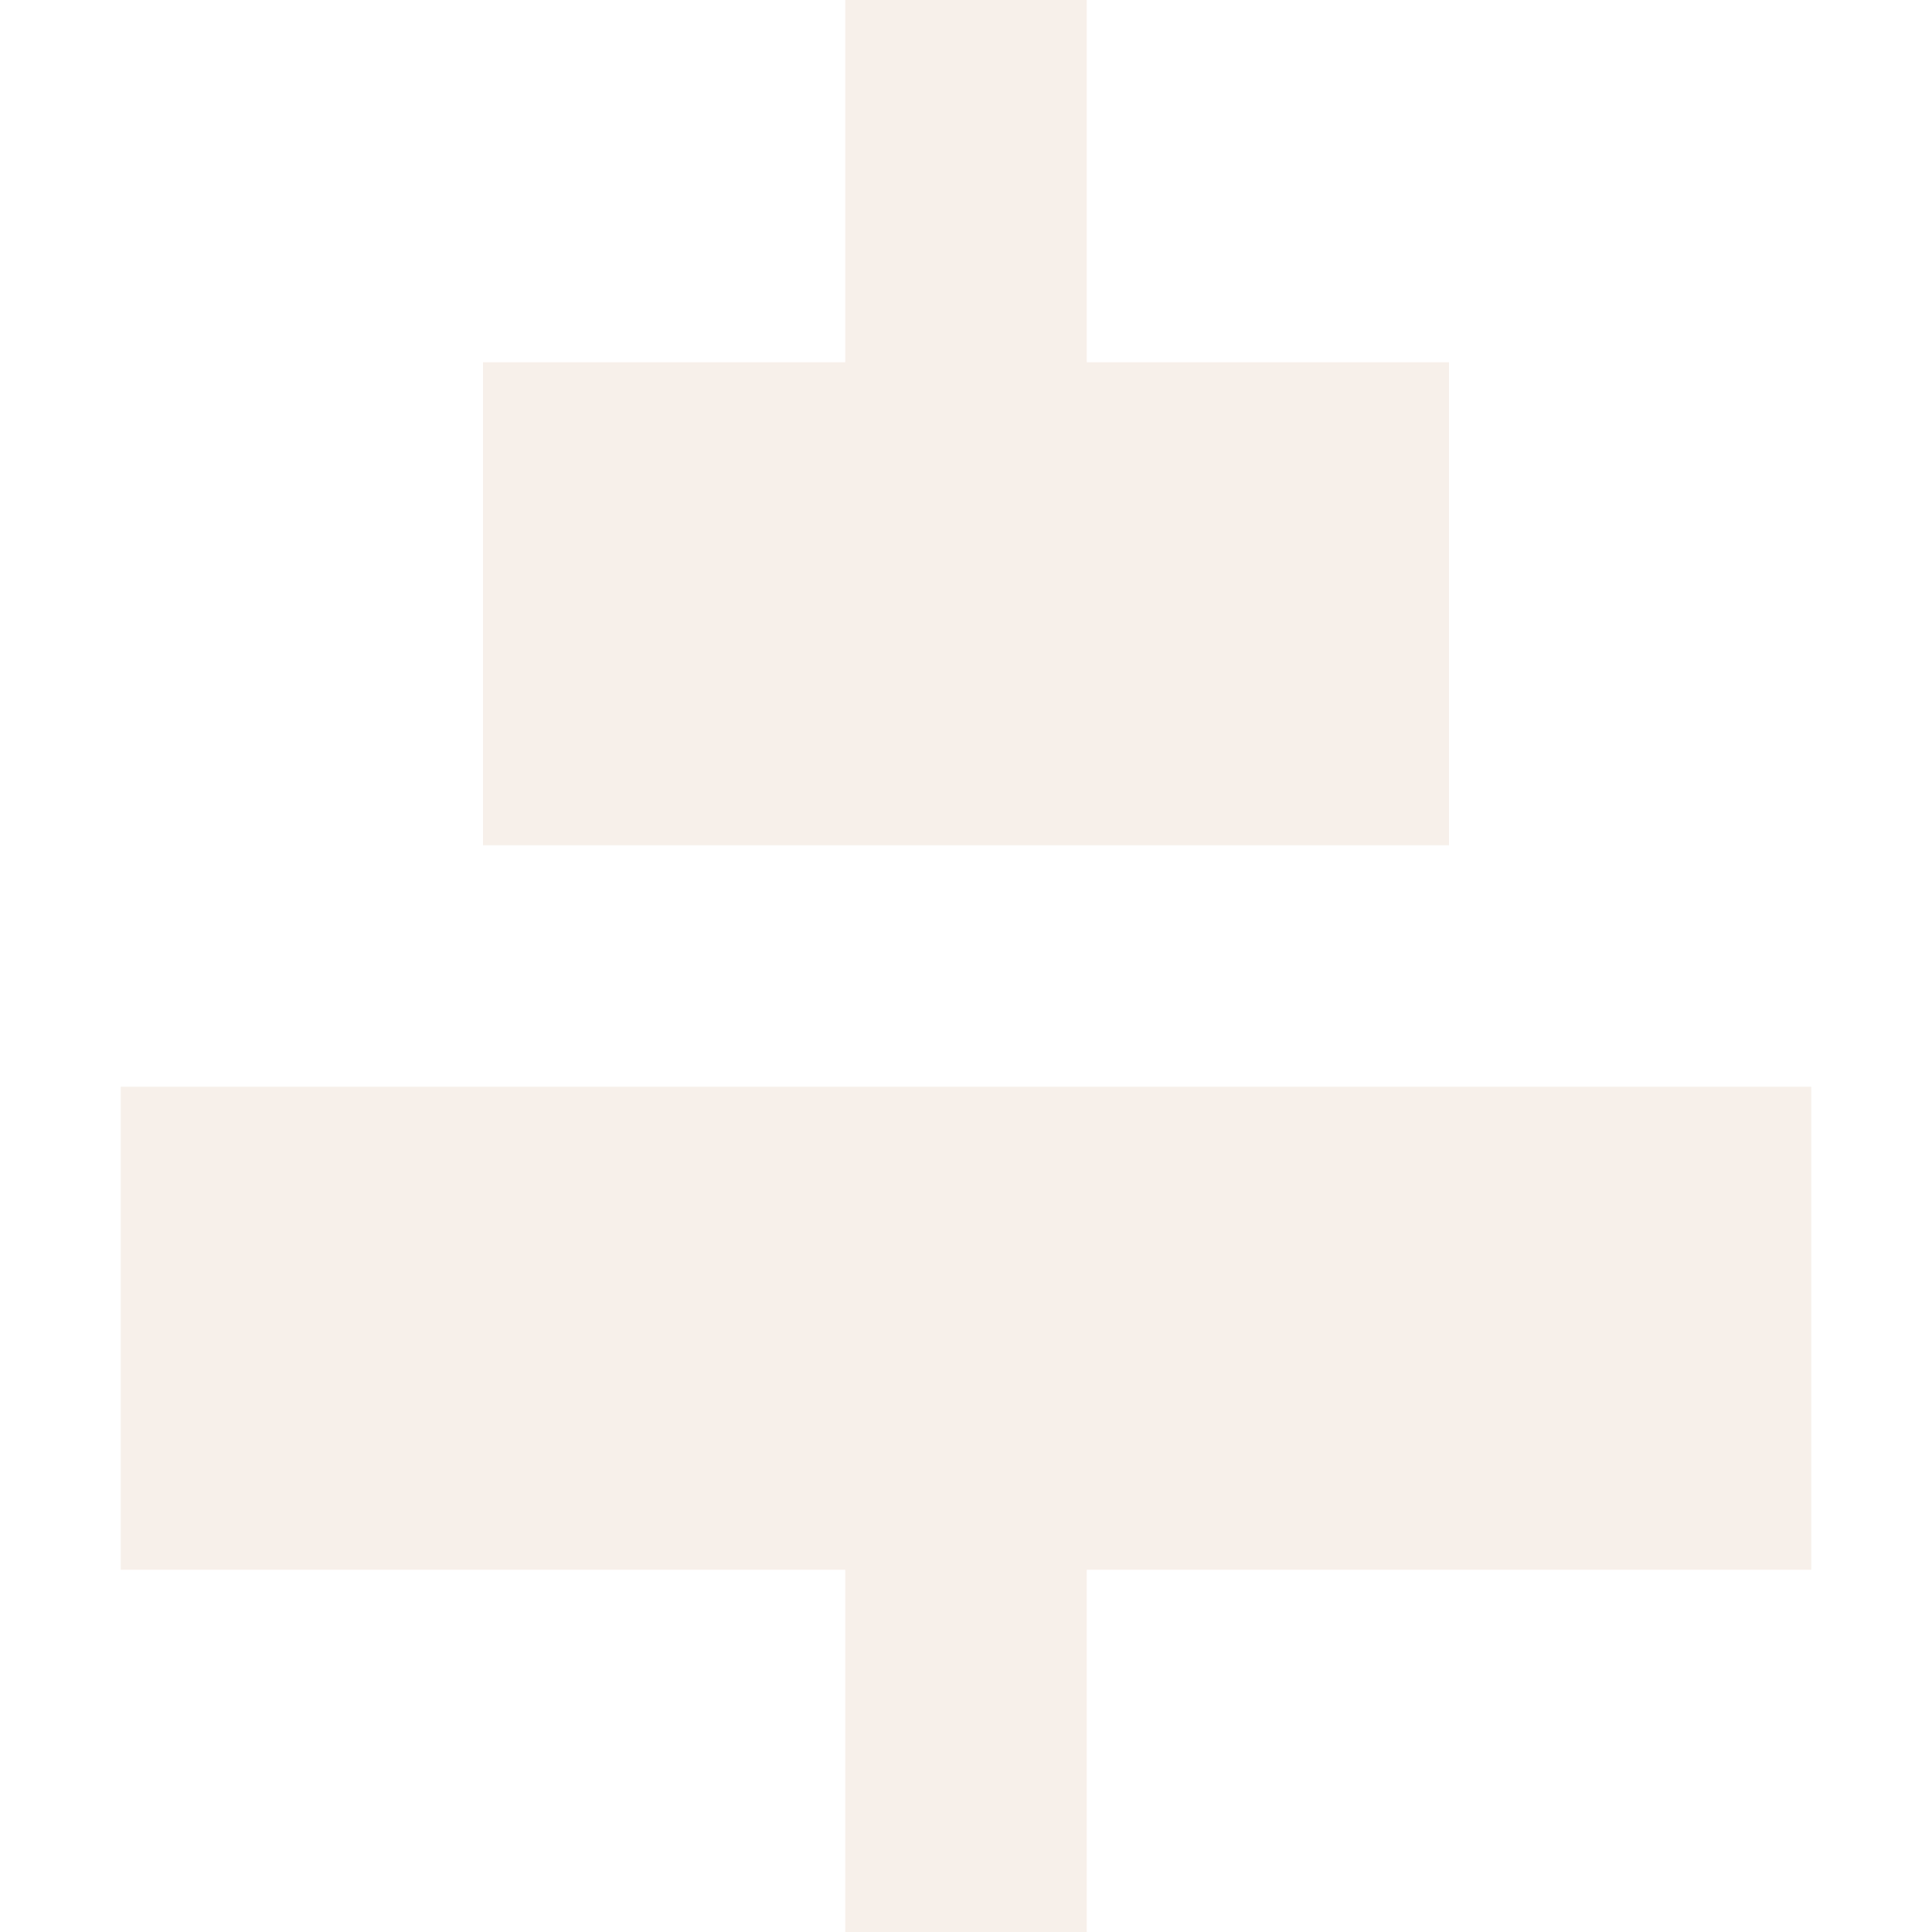
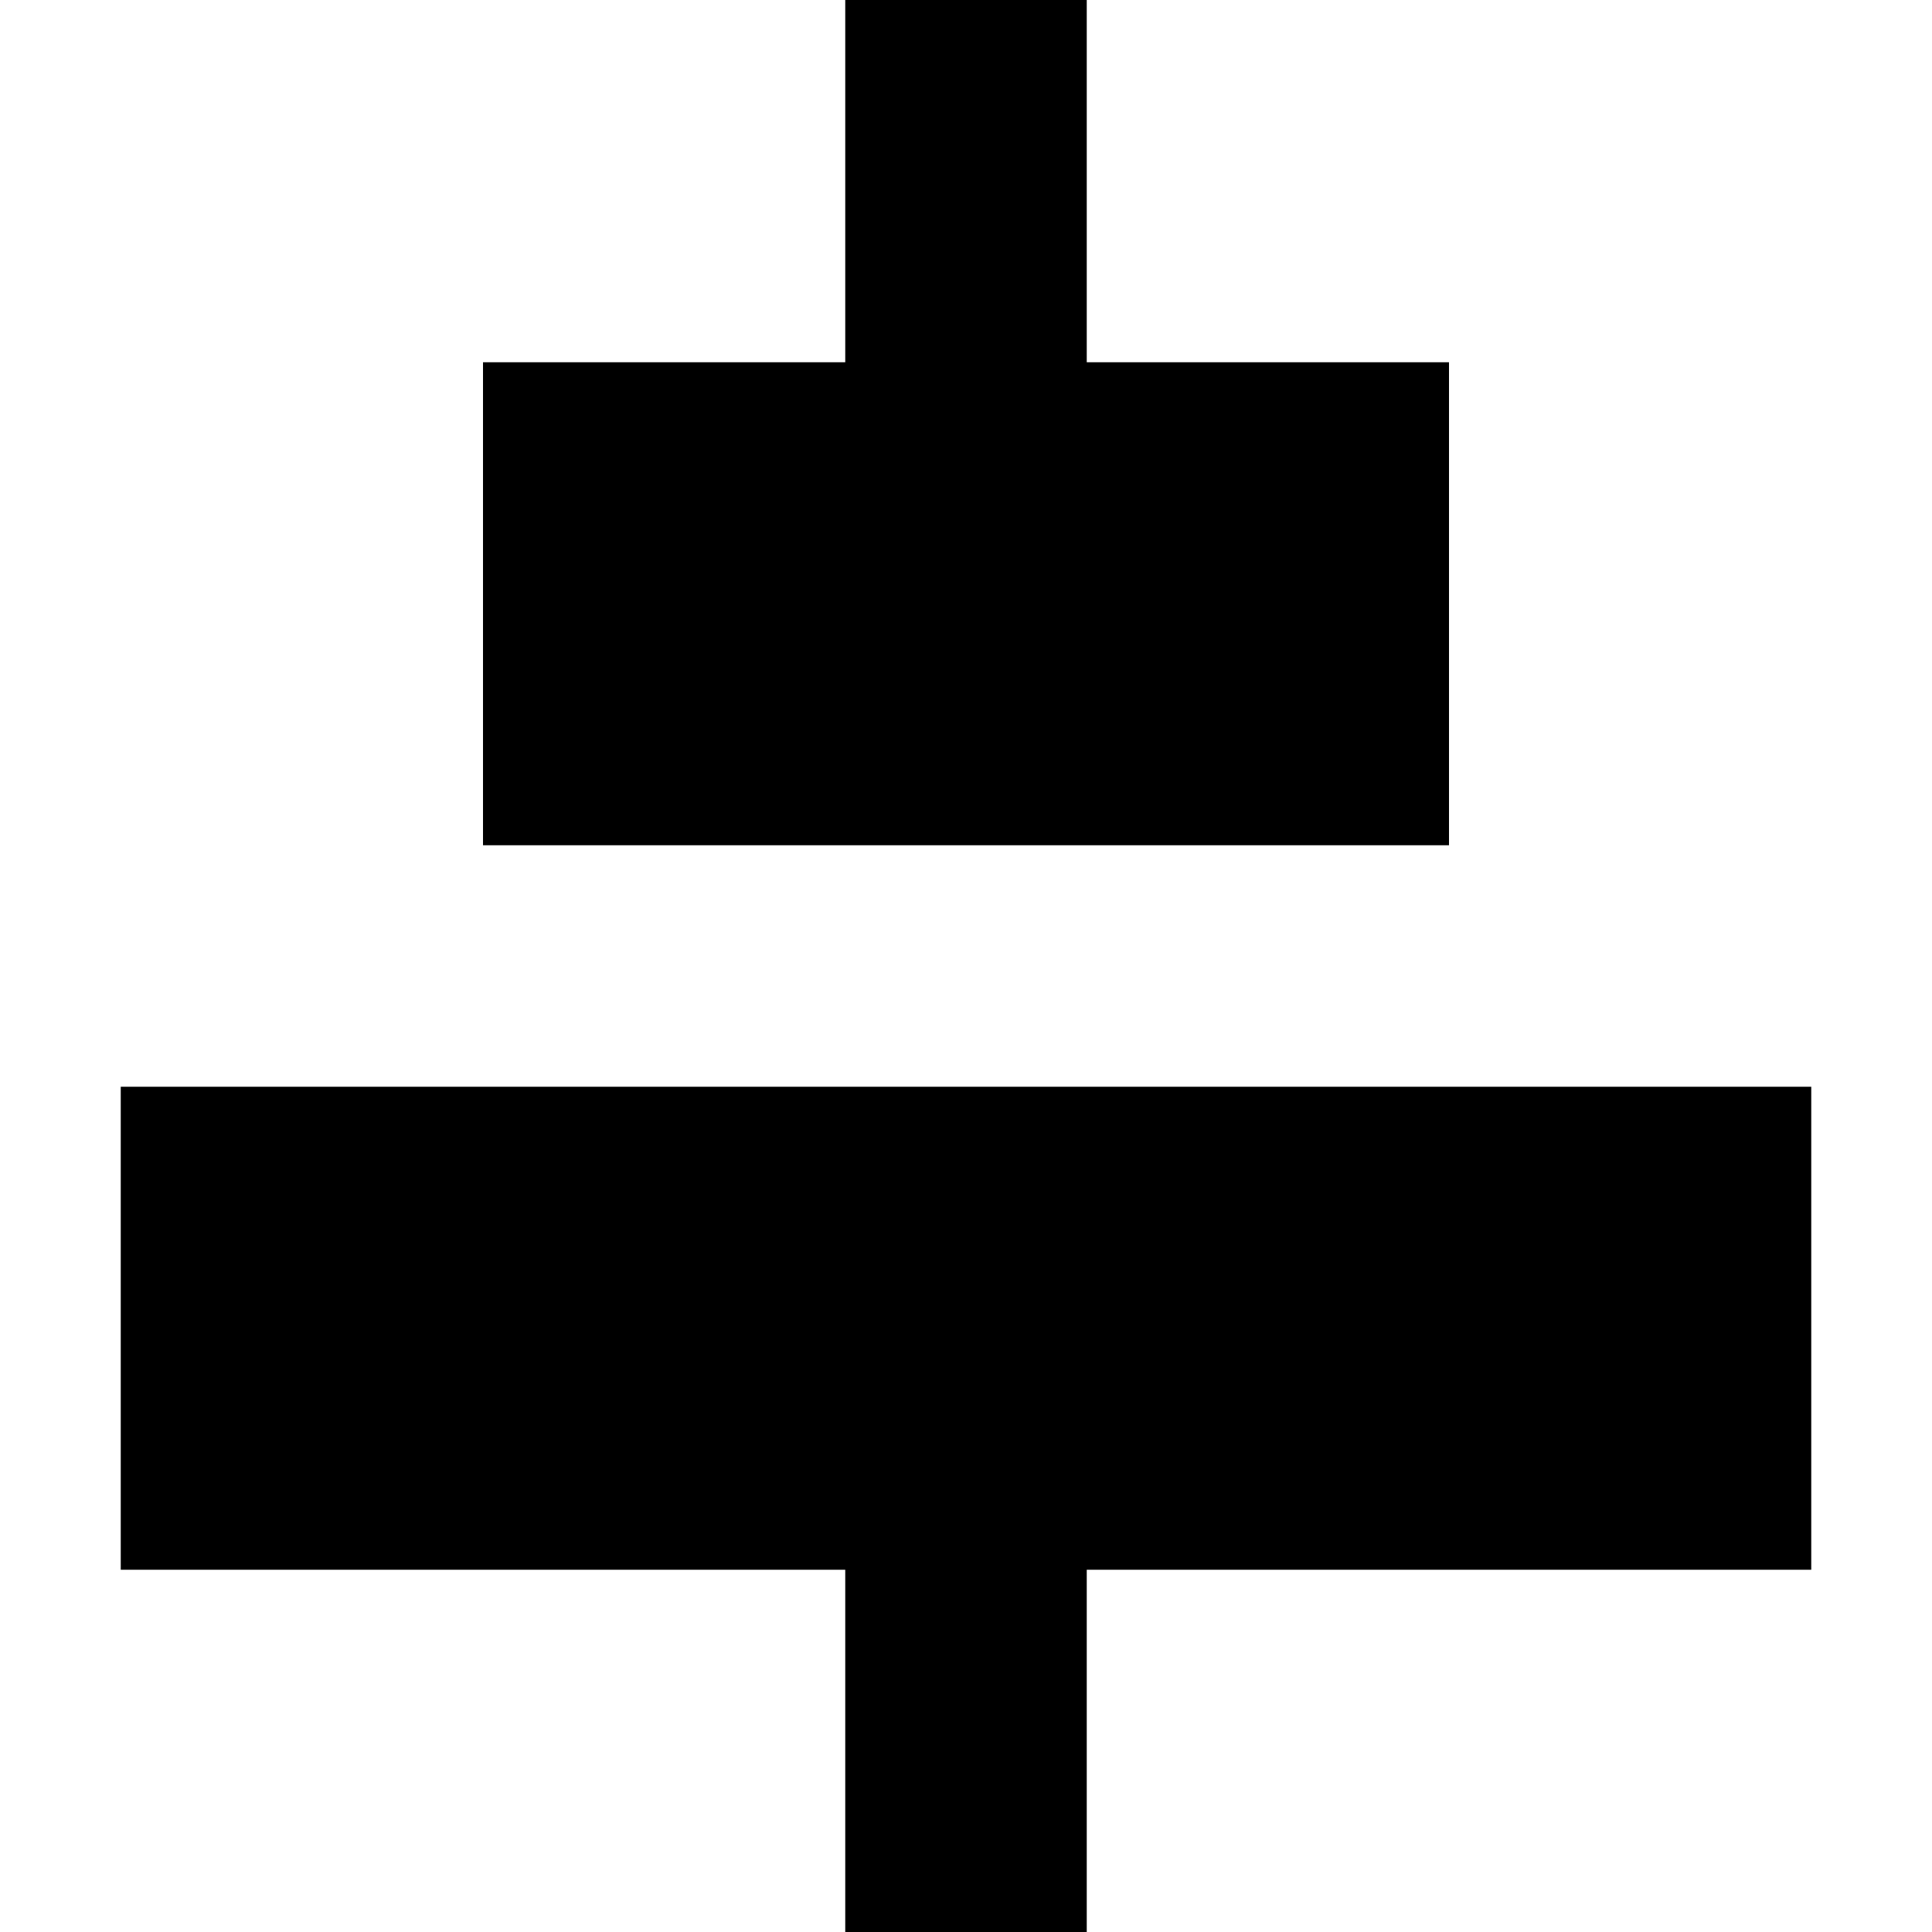
- <svg xmlns="http://www.w3.org/2000/svg" width="16" height="16" viewBox="0 0 16 16" fill="none">
+ <svg xmlns="http://www.w3.org/2000/svg" width="16" height="16" viewBox="0 0 16 16" class="h-4 w-4" fill="currentColor">
  <g id="Chunk/AlignVertCenter">
    <g id="Icon">
-       <path d="M9 0H7V3H4V7H12V3H9V0Z" fill="#F7F0EA" />
-       <path d="M1 13V9H15V13H9V16H7V13H1Z" fill="#F7F0EA" />
+       <path d="M9 0H7V3H4V7H12V3H9V0Z" fill="inherit" />
+       <path d="M1 13V9H15V13H9V16H7V13H1Z" fill="inherit" />
    </g>
  </g>
</svg>
